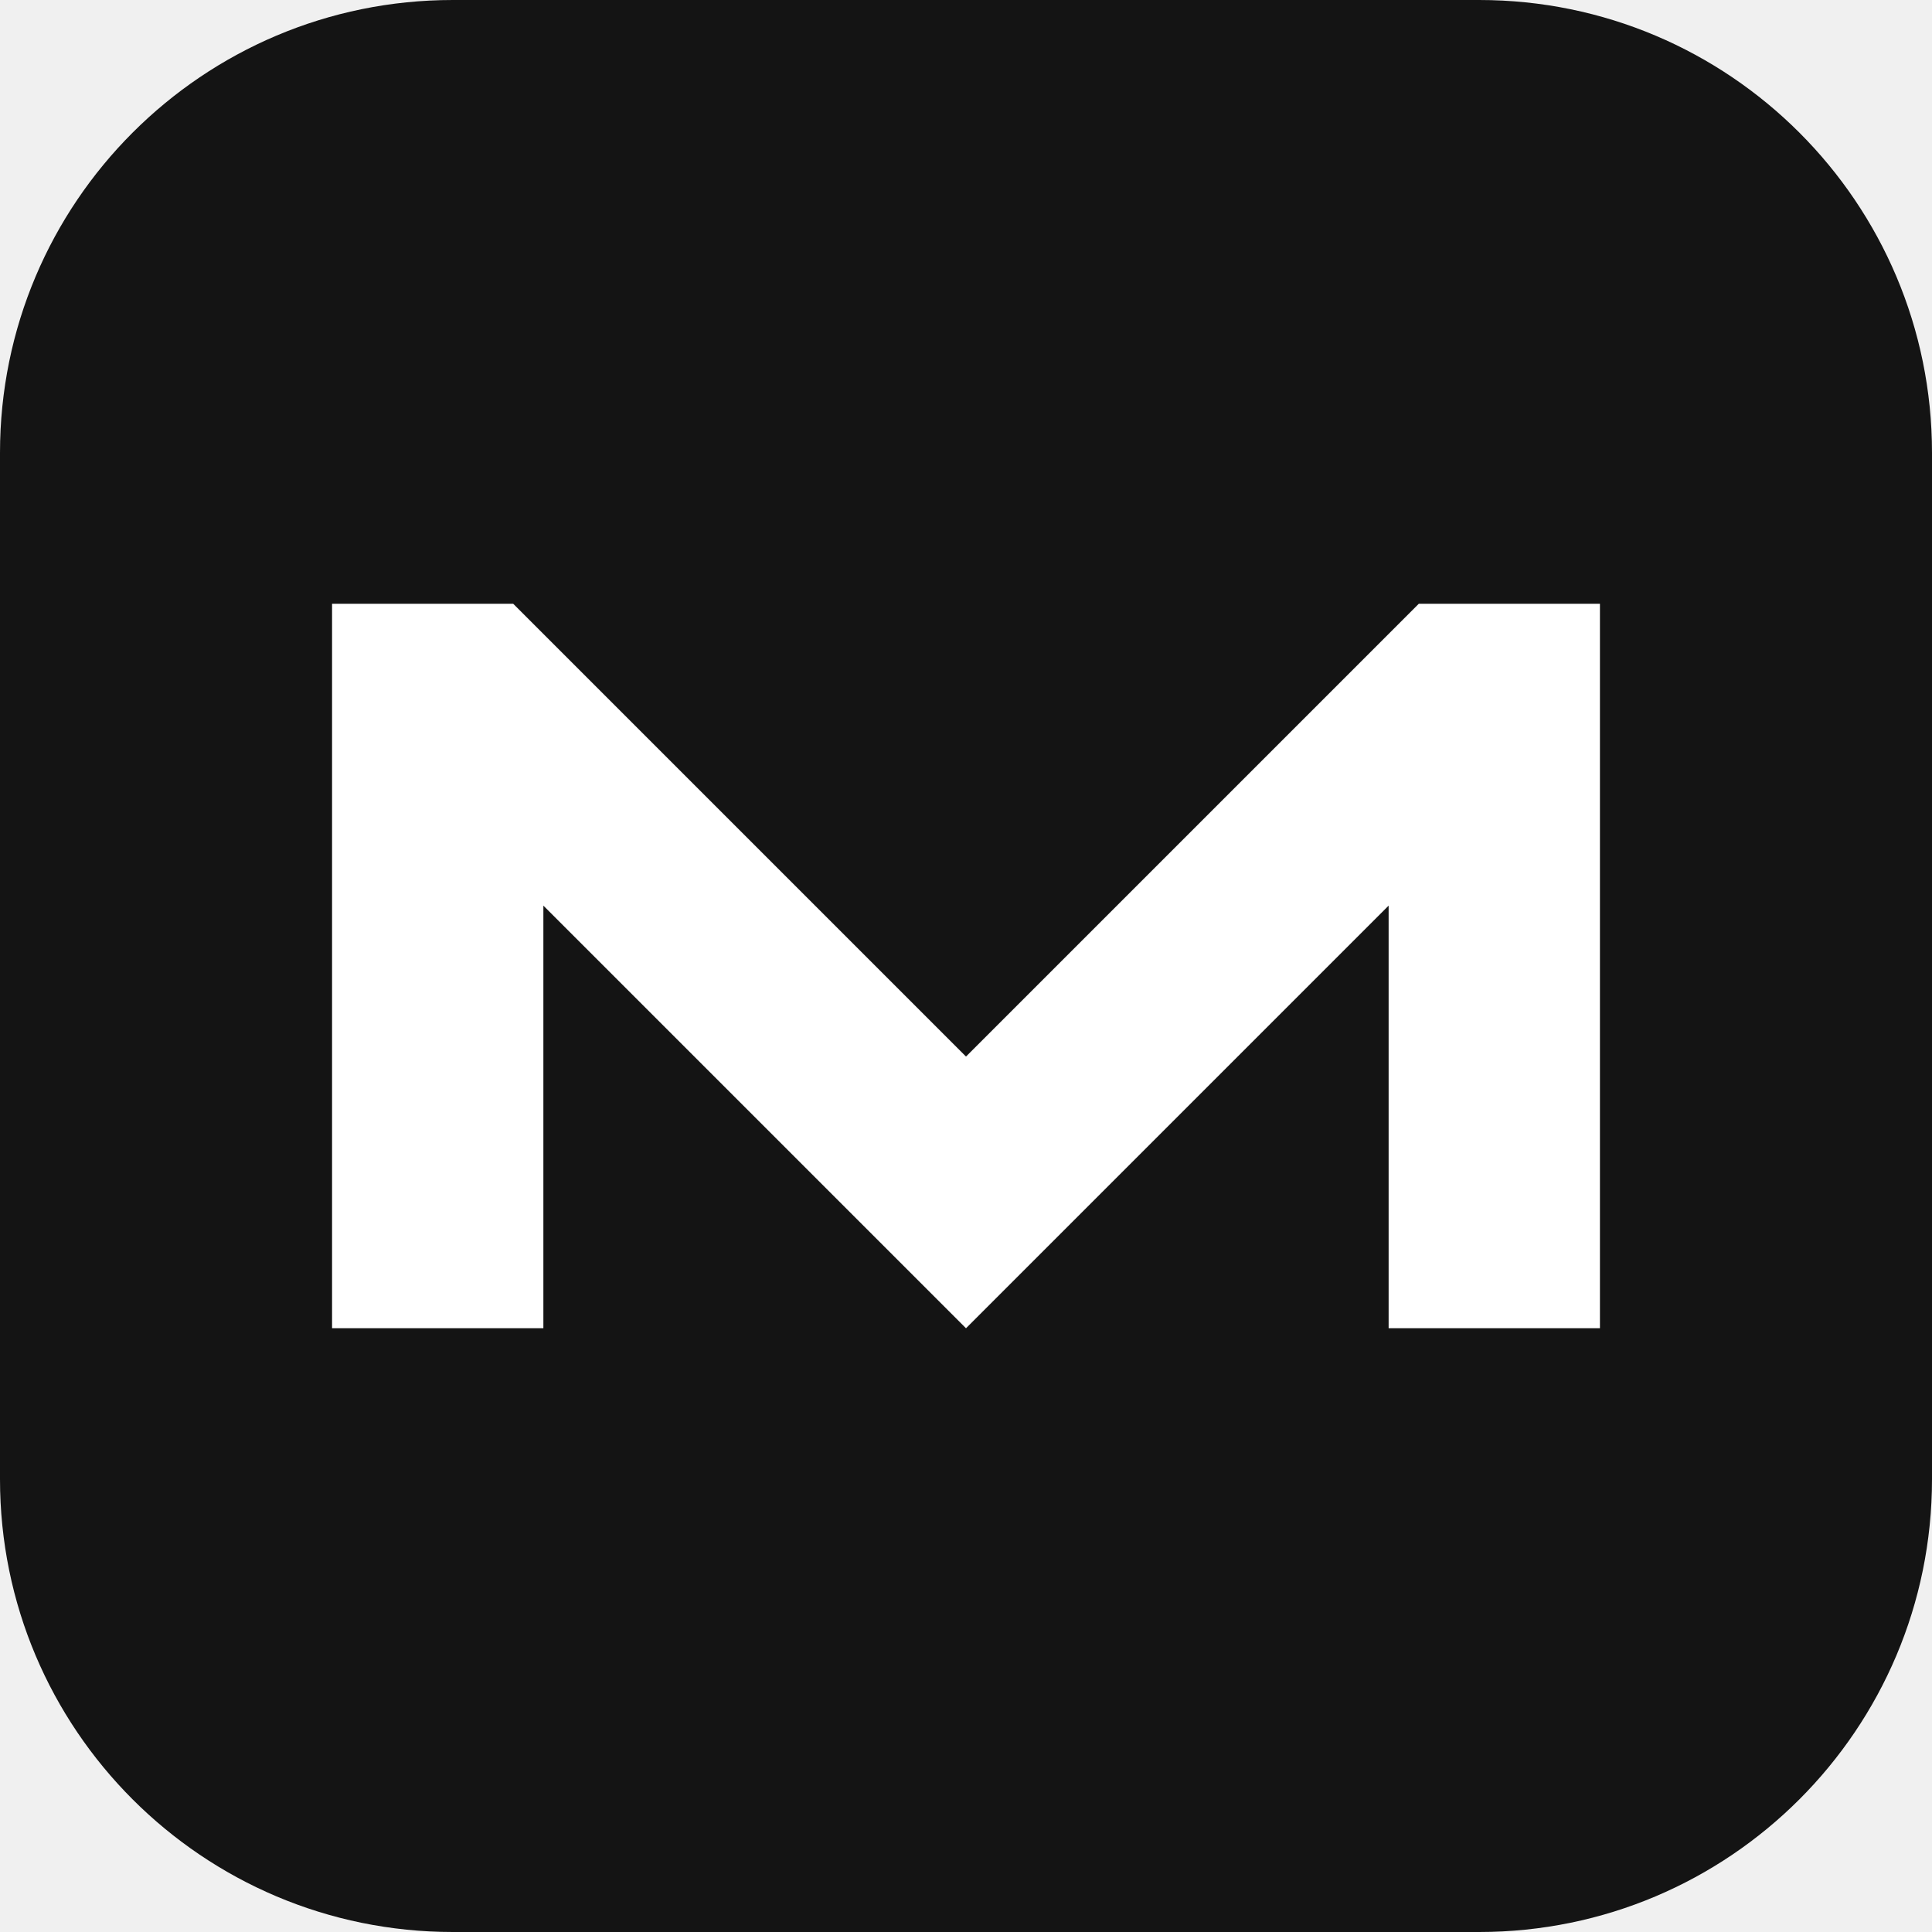
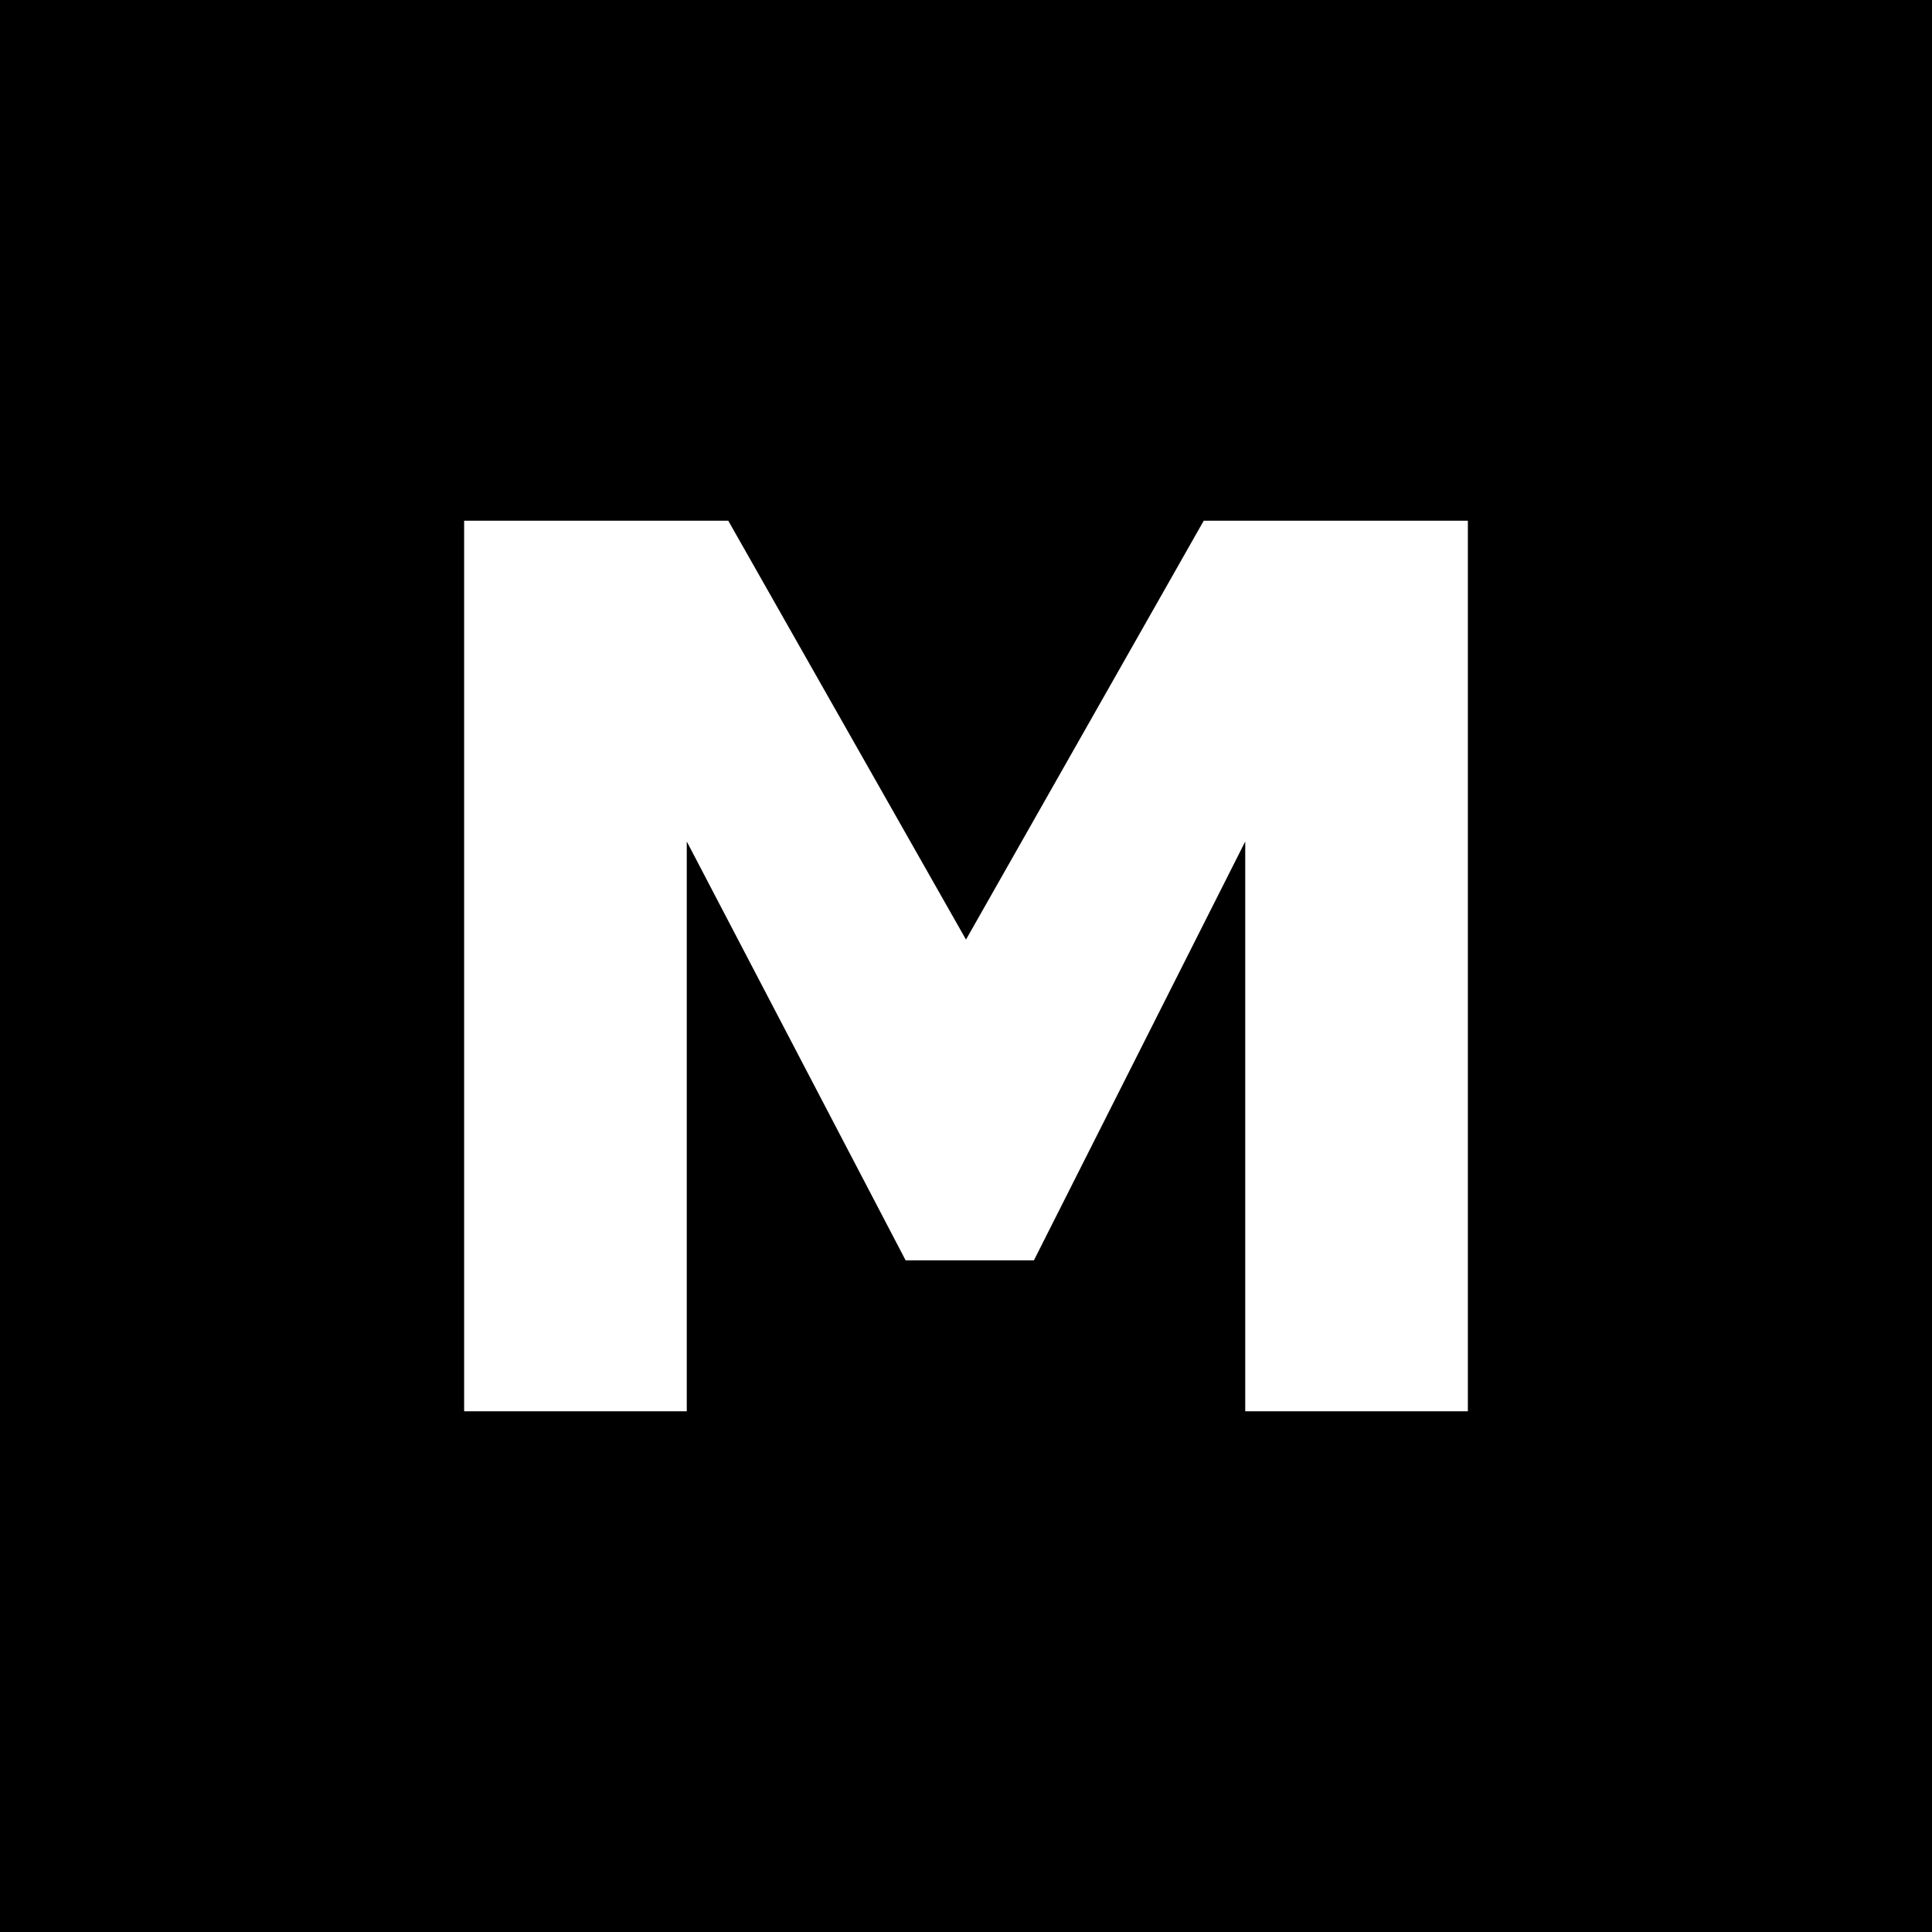
- <svg xmlns="http://www.w3.org/2000/svg" viewBox="0 0 64 64">
-   <rect width="64" height="64" rx="15" fill="#141414" />
-   <path d="M11 44V20h6l15 15 15-15h6v24h-7V30L32 44 18 30v14z" fill="#fff" />
+ <svg xmlns="http://www.w3.org/2000/svg" viewBox="0 0 512 512">
+   <rect width="512" height="512" fill="#000" />
+   <path fill="#fff" d="M123 374V138h70l63 111 63-111h70v236h-59V223l-56 111h-34l-58-111v151z" />
</svg>
